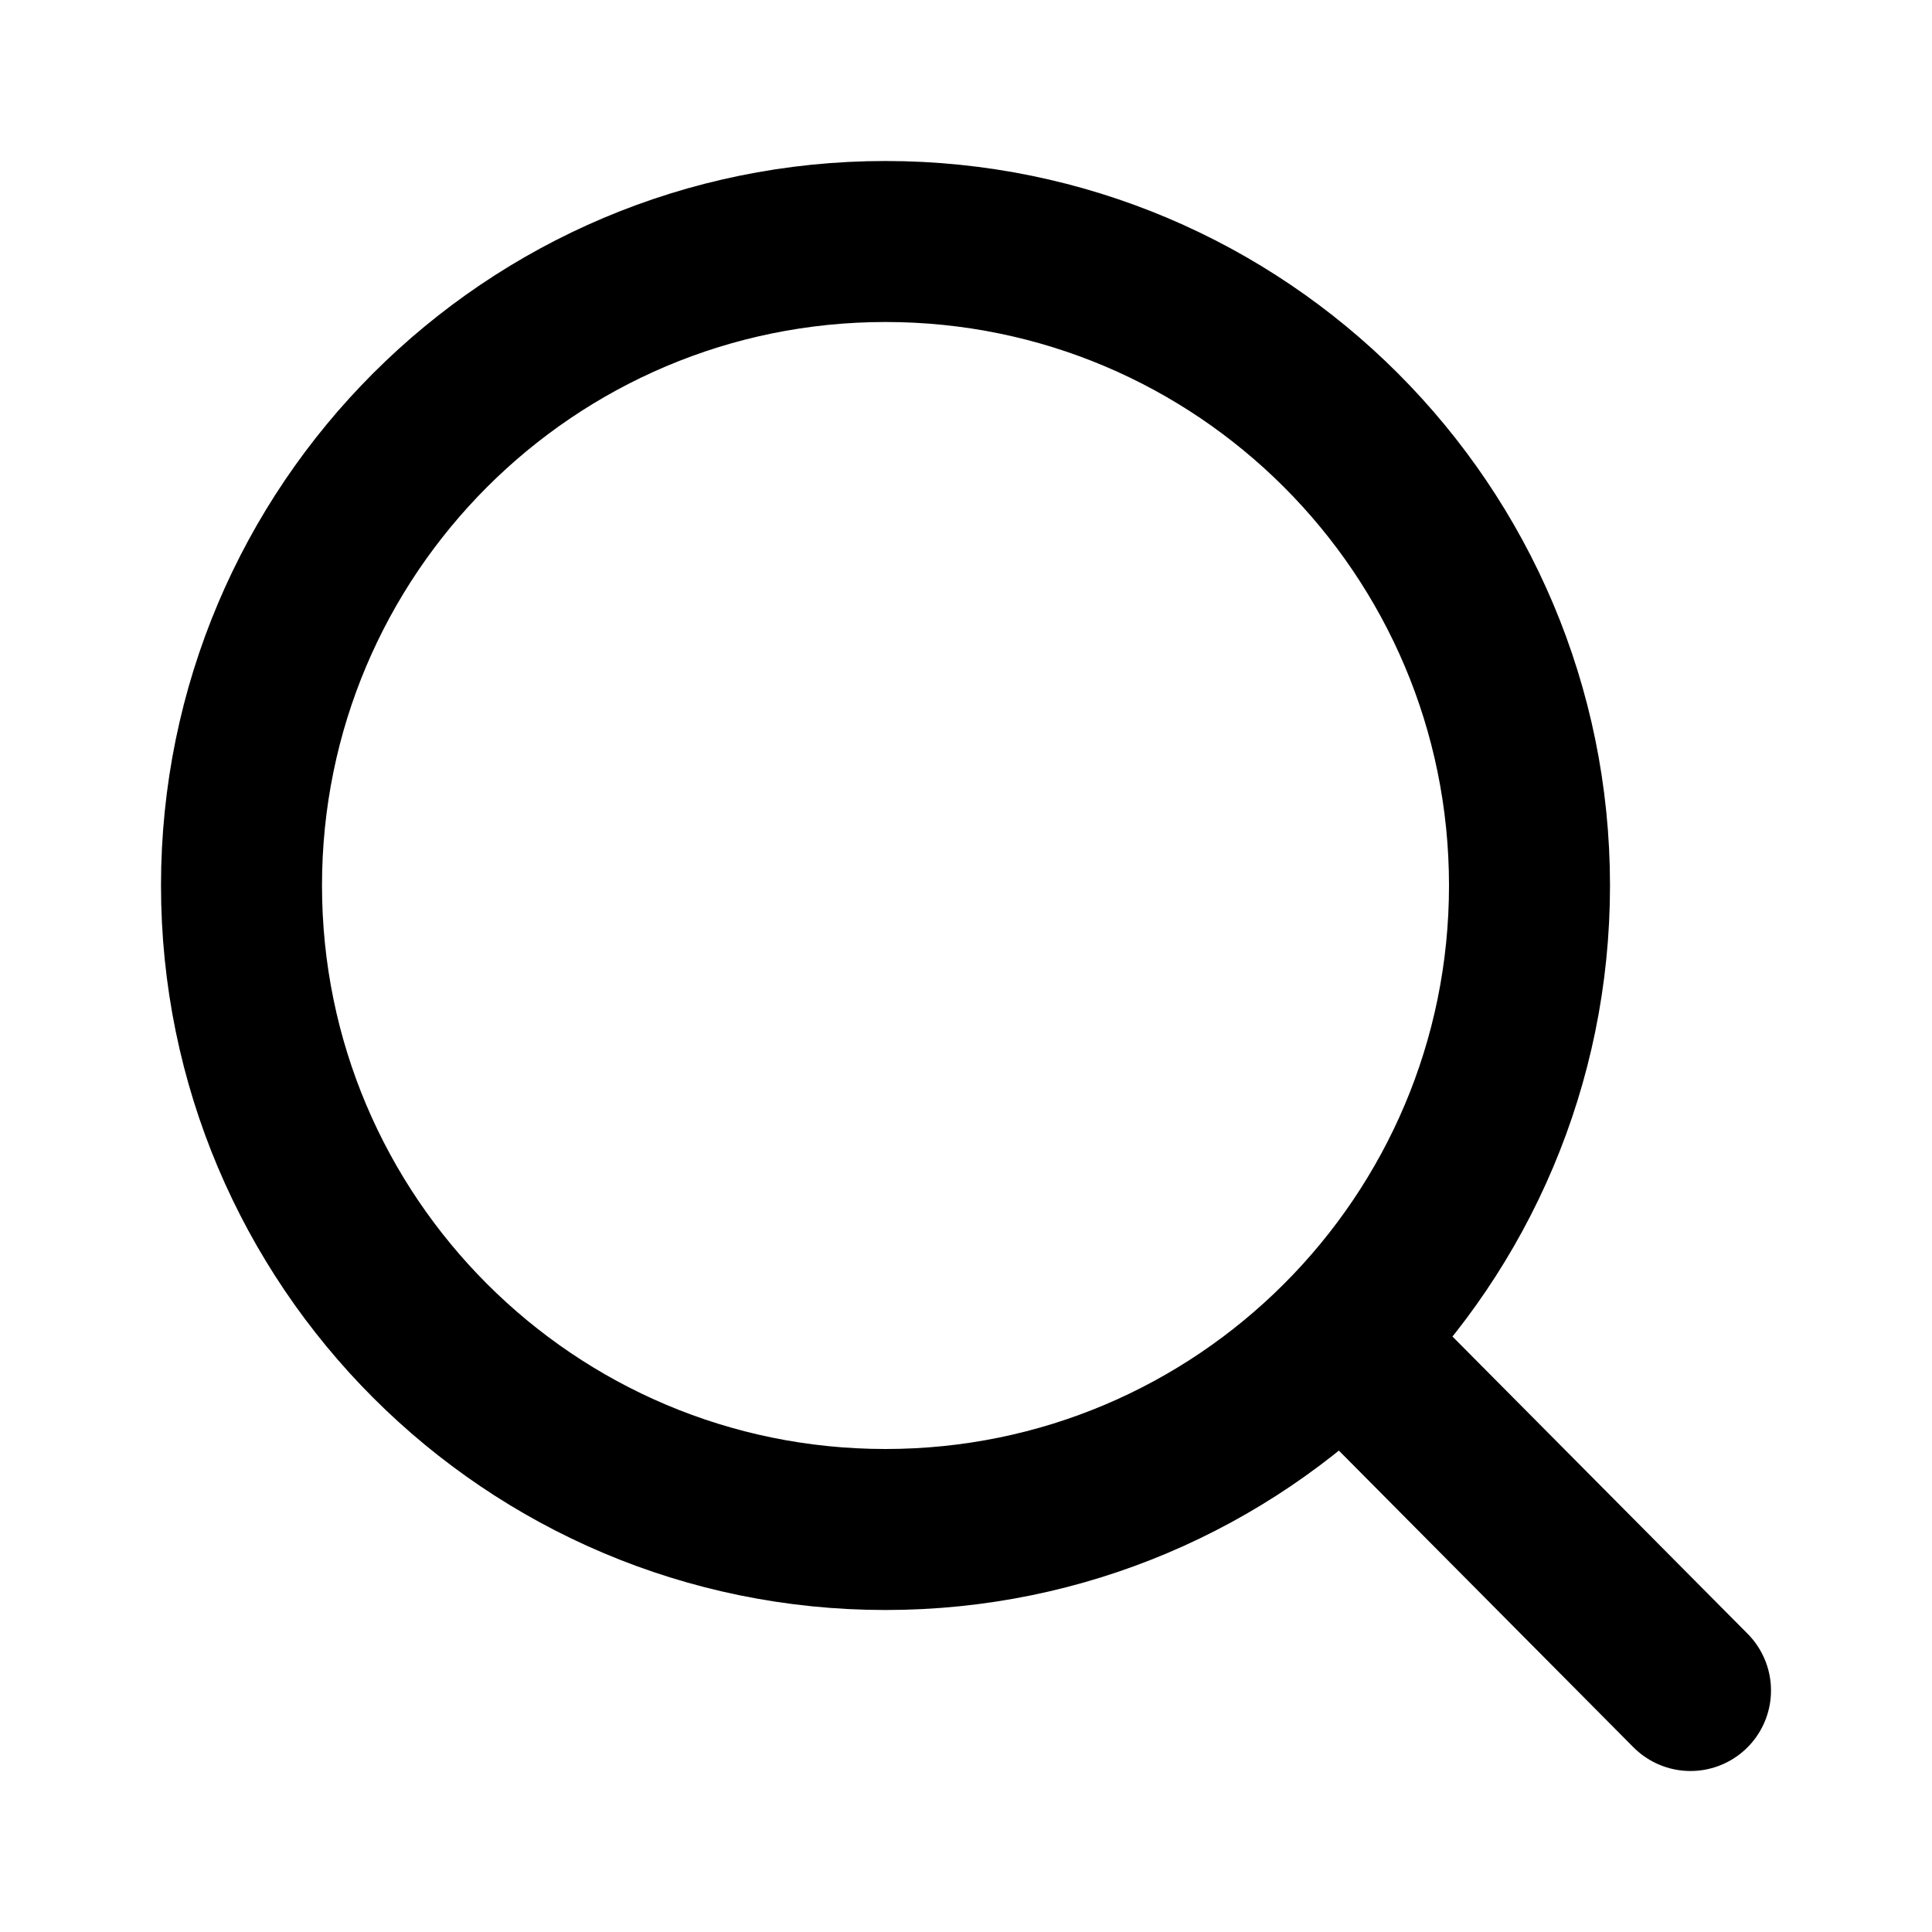
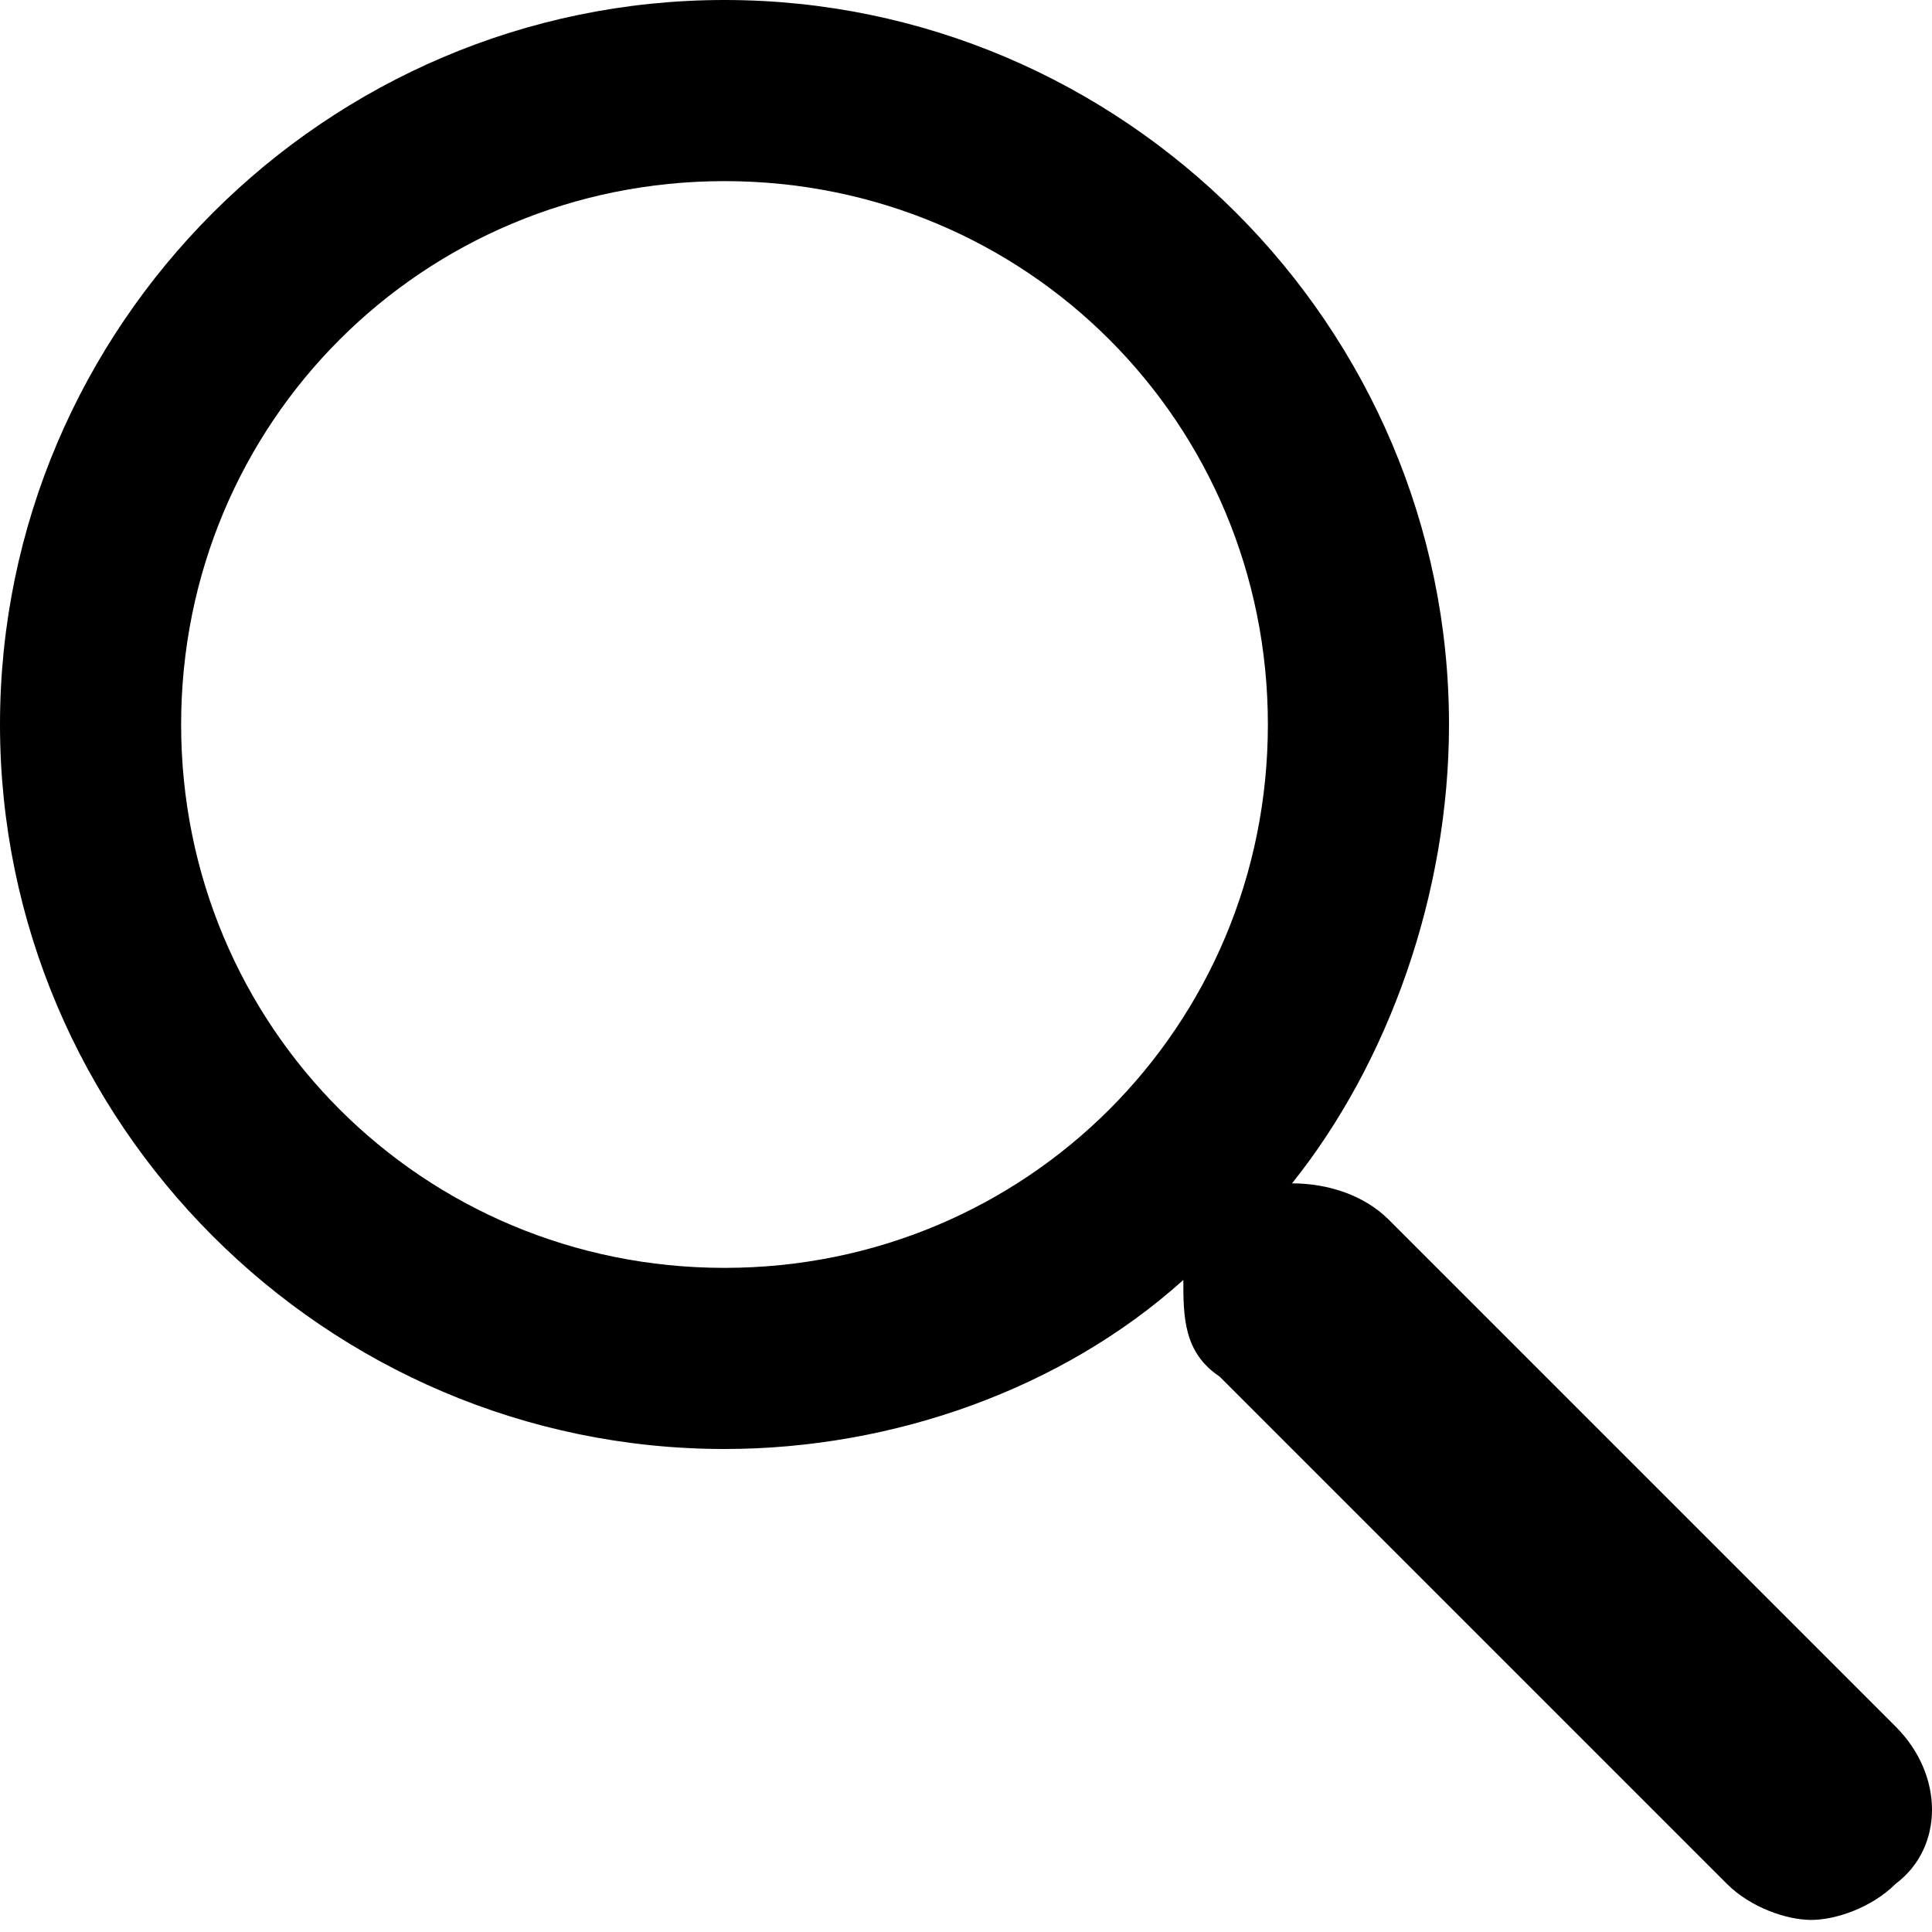
- <svg xmlns="http://www.w3.org/2000/svg" width="800px" height="800px" viewBox="0 0 24 24" fill="none">
-   <path d="M16.672 16.641L21 21M19 11C19 15.418 15.418 19 11 19C6.582 19 3 15.418 3 11C3 6.582 6.582 3 11 3C15.418 3 19 6.582 19 11Z" stroke="#000000" stroke-width="2" stroke-linecap="round" stroke-linejoin="round" />
+ <svg xmlns="http://www.w3.org/2000/svg" width="512" height="512" viewBox="0 0 16 16">
+   <path fill="" d="m15.7 14.3l-4.2-4.2c-.2-.2-.5-.3-.8-.3c.8-1 1.3-2.4 1.3-3.8c0-3.3-2.7-6-6-6S0 2.7 0 6s2.7 6 6 6c1.4 0 2.8-.5 3.8-1.4c0 .3 0 .6.3.8l4.2 4.2c.2.2.5.3.7.3s.5-.1.7-.3c.4-.3.4-.9 0-1.3zM6 10.5c-2.5 0-4.5-2-4.5-4.5s2-4.5 4.5-4.5s4.5 2 4.5 4.5s-2 4.5-4.5 4.5z" />
</svg>
